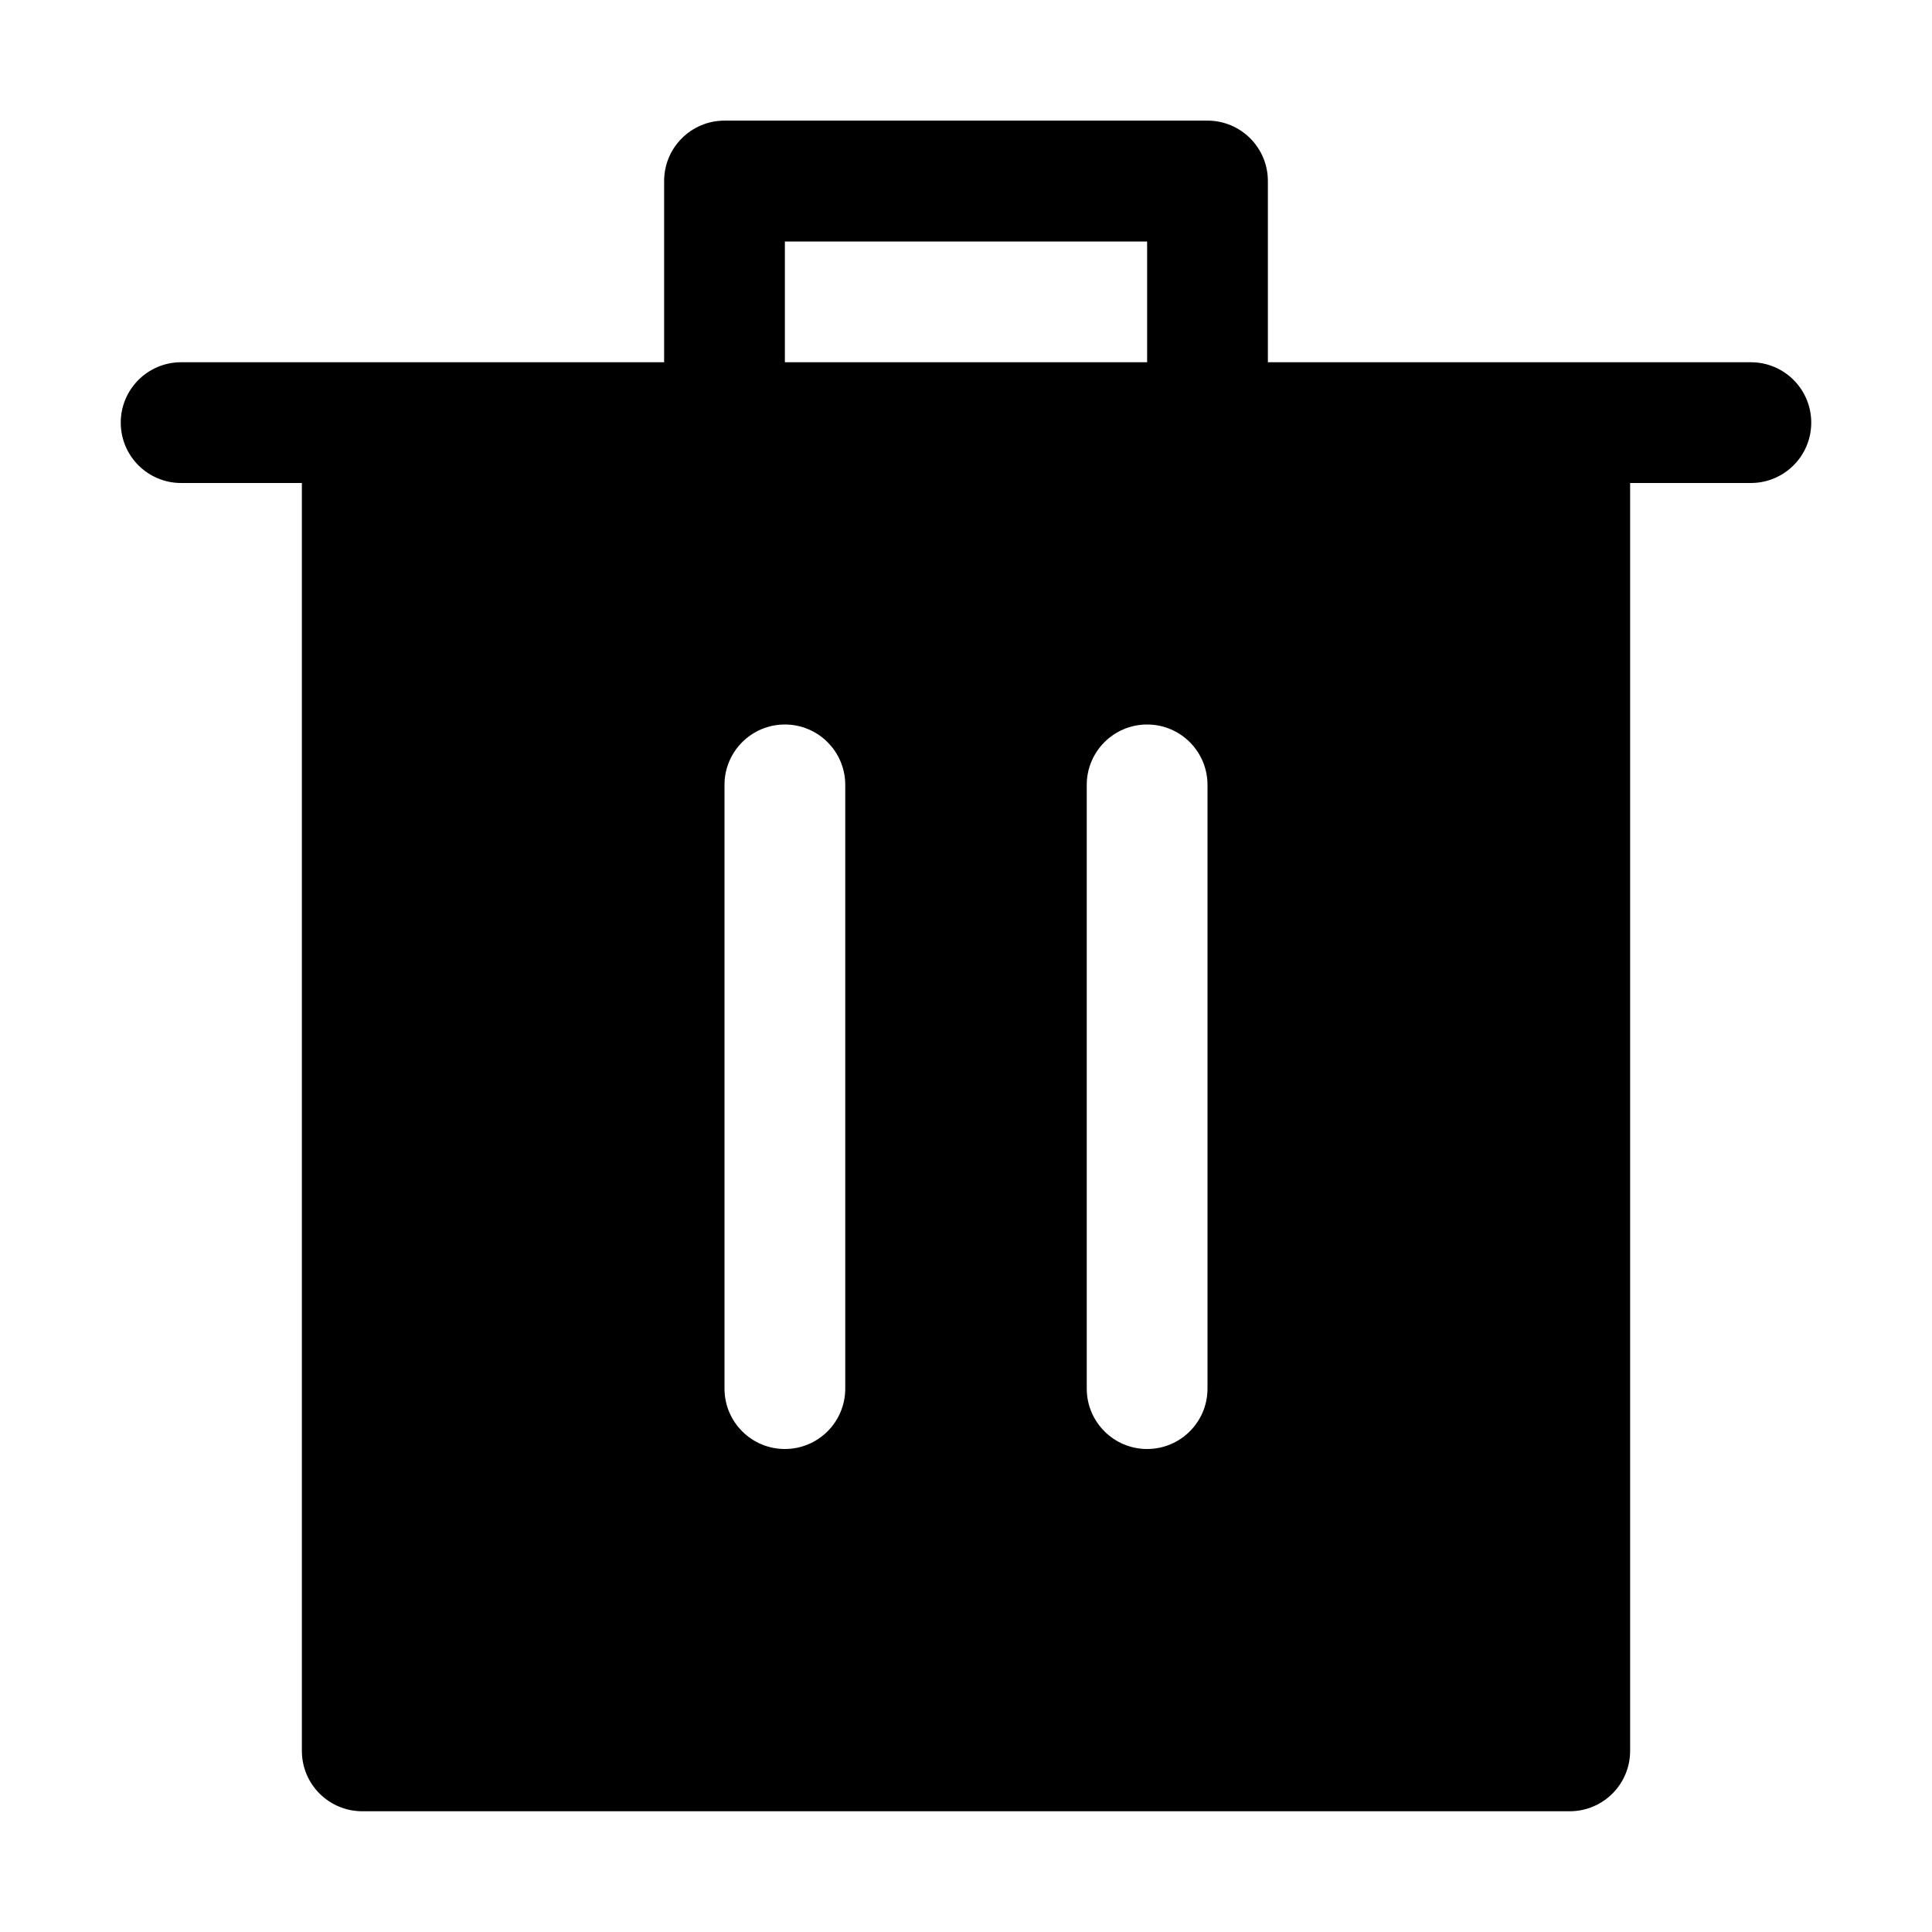
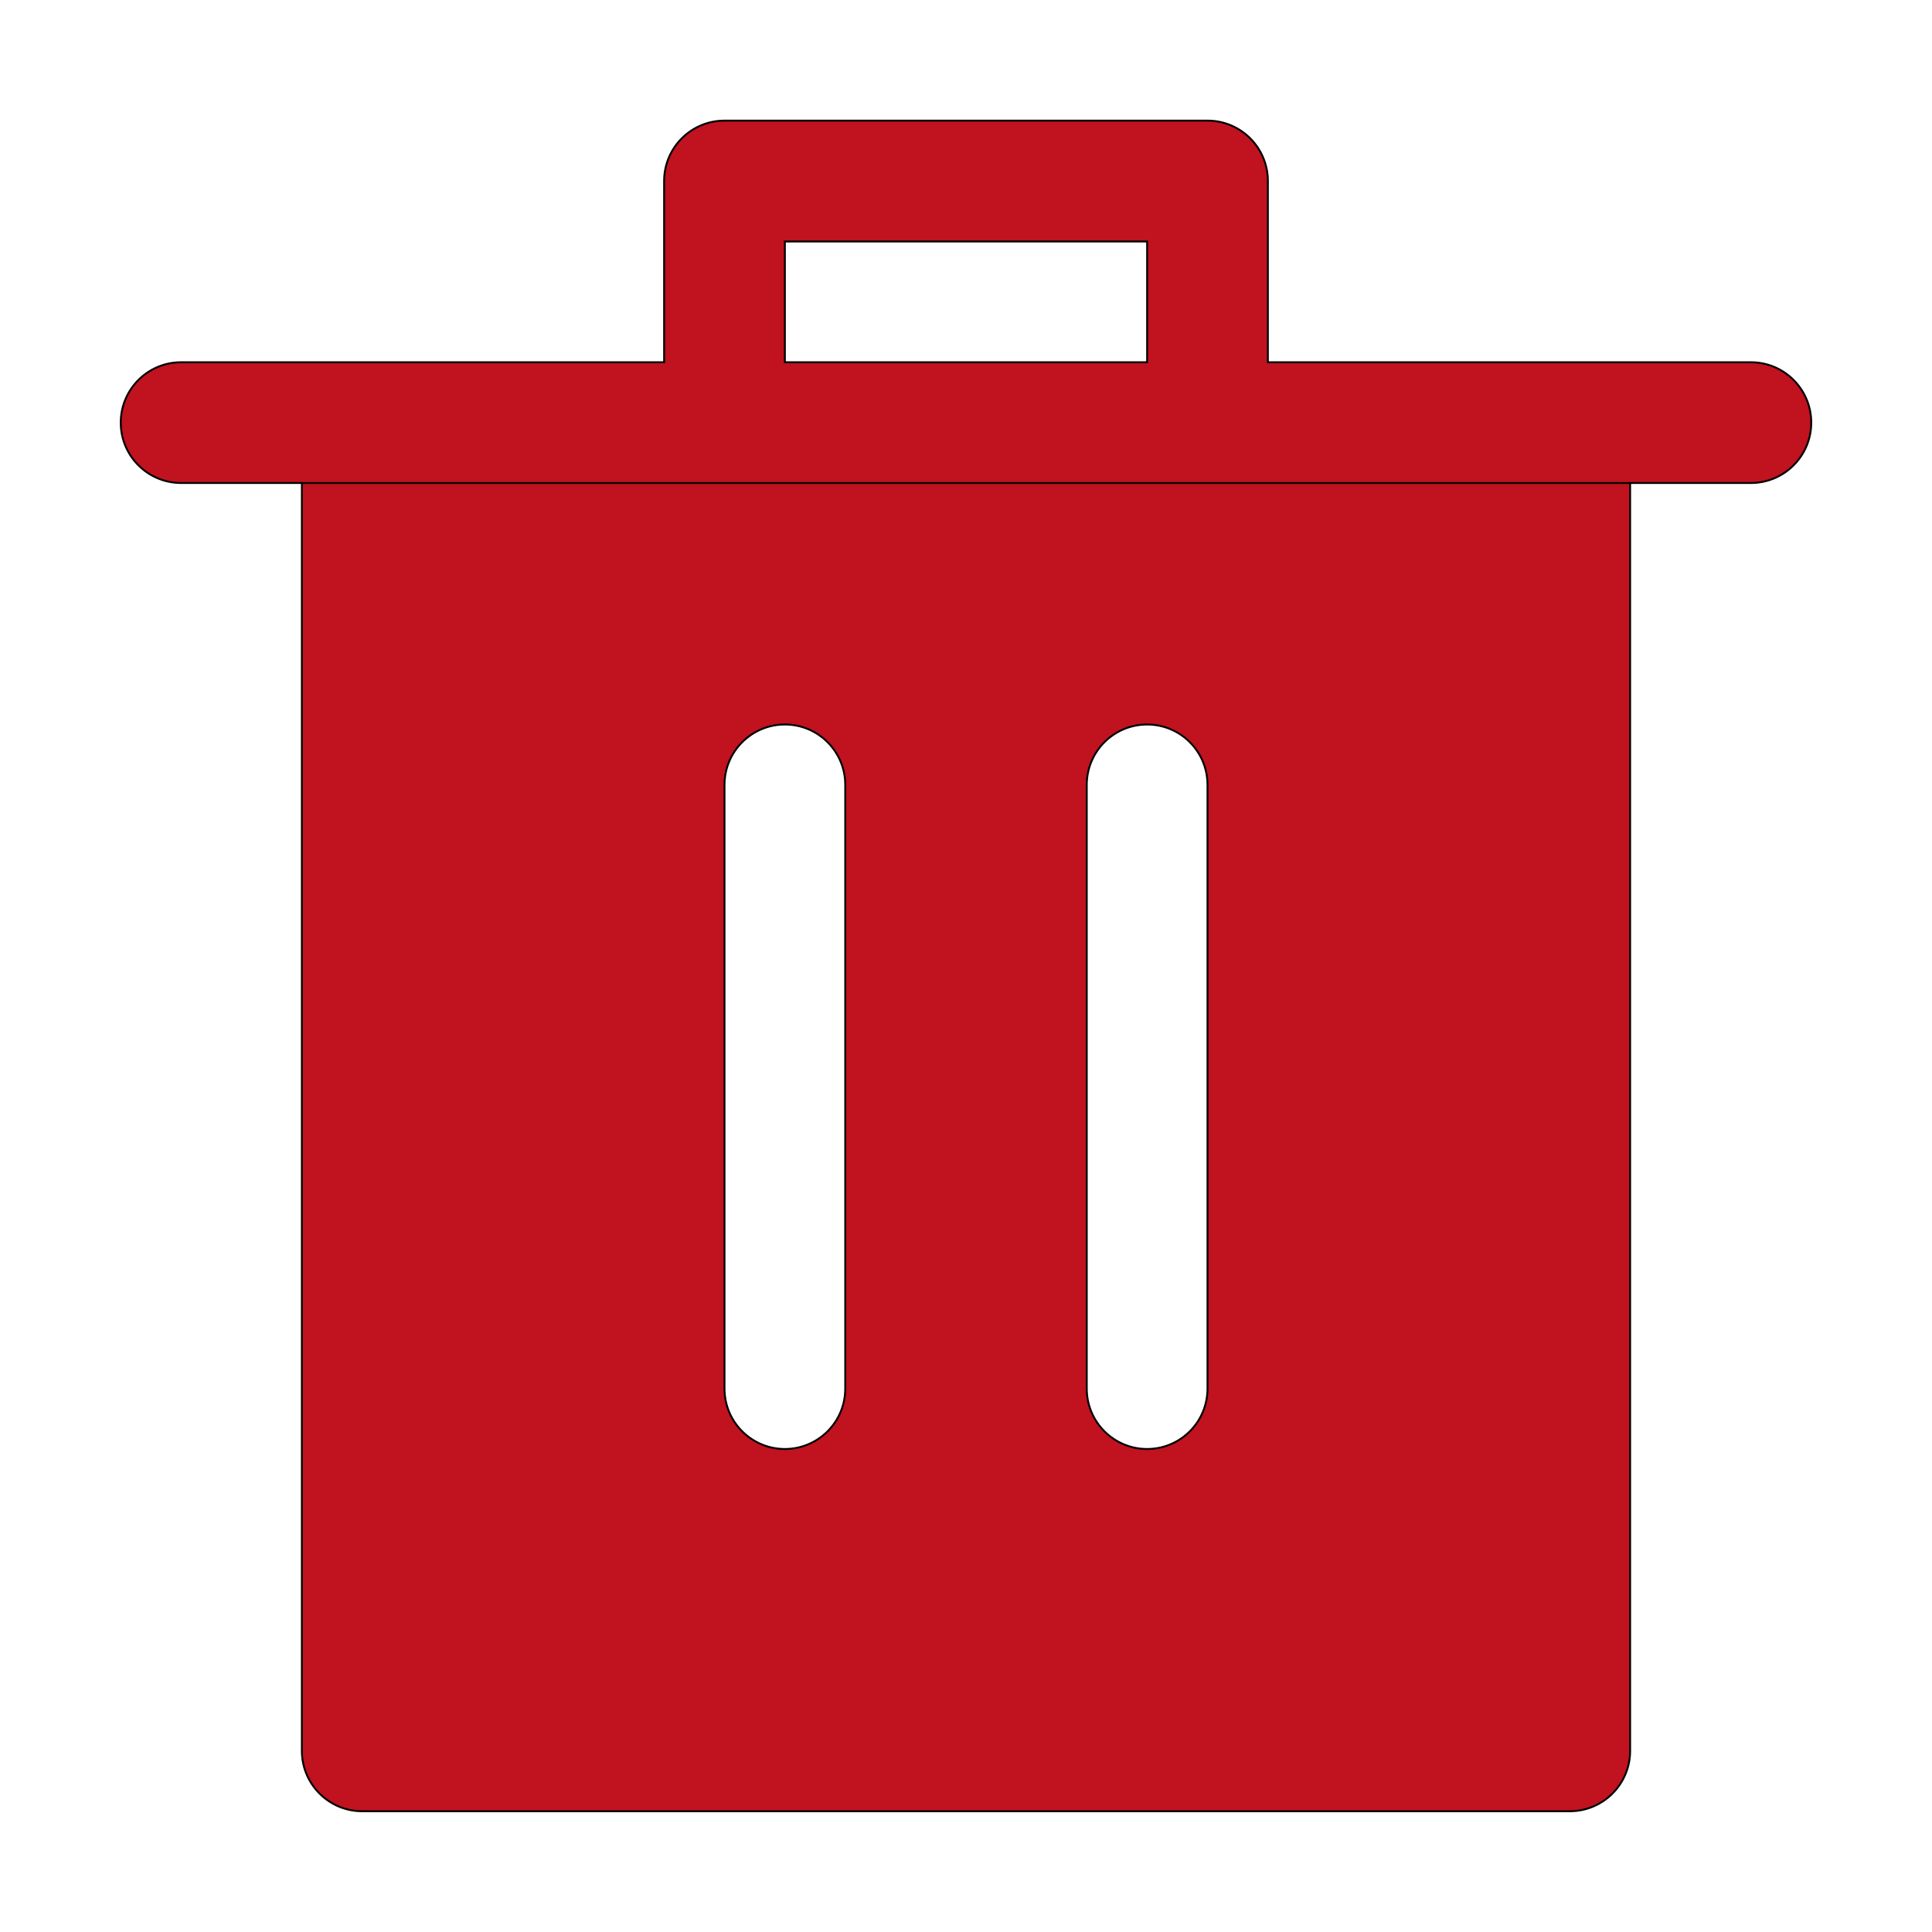
- <svg xmlns="http://www.w3.org/2000/svg" width="800px" height="800px" viewBox="0 0 1024 1024">
-   <path fill="#000000" d="M352 192V95.936a32 32 0 0 1 32-32h256a32 32 0 0 1 32 32V192h256a32 32 0 1 1 0 64H96a32 32 0 0 1 0-64h256zm64 0h192v-64H416v64zM192 960a32 32 0 0 1-32-32V256h704v672a32 32 0 0 1-32 32H192zm224-192a32 32 0 0 0 32-32V416a32 32 0 0 0-64 0v320a32 32 0 0 0 32 32zm192 0a32 32 0 0 0 32-32V416a32 32 0 0 0-64 0v320a32 32 0 0 0 32 32z" />
+ <svg xmlns="http://www.w3.org/2000/svg" width="800px" height="800px" viewBox="0 0 1024 1024" fill="#000000" stroke="#000000">
+   <g id="SVGRepo_bgCarrier" stroke-width="0" />
+   <g id="SVGRepo_tracerCarrier" stroke-linecap="round" stroke-linejoin="round" />
+   <g id="SVGRepo_iconCarrier">
+     <path fill="#C1121F" d="M352 192V95.936a32 32 0 0 1 32-32h256a32 32 0 0 1 32 32V192h256a32 32 0 1 1 0 64H96a32 32 0 0 1 0-64h256zm64 0h192v-64H416v64zM192 960a32 32 0 0 1-32-32V256h704v672a32 32 0 0 1-32 32H192zm224-192a32 32 0 0 0 32-32V416a32 32 0 0 0-64 0v320a32 32 0 0 0 32 32zm192 0a32 32 0 0 0 32-32V416a32 32 0 0 0-64 0v320a32 32 0 0 0 32 32z" />
+   </g>
</svg>
